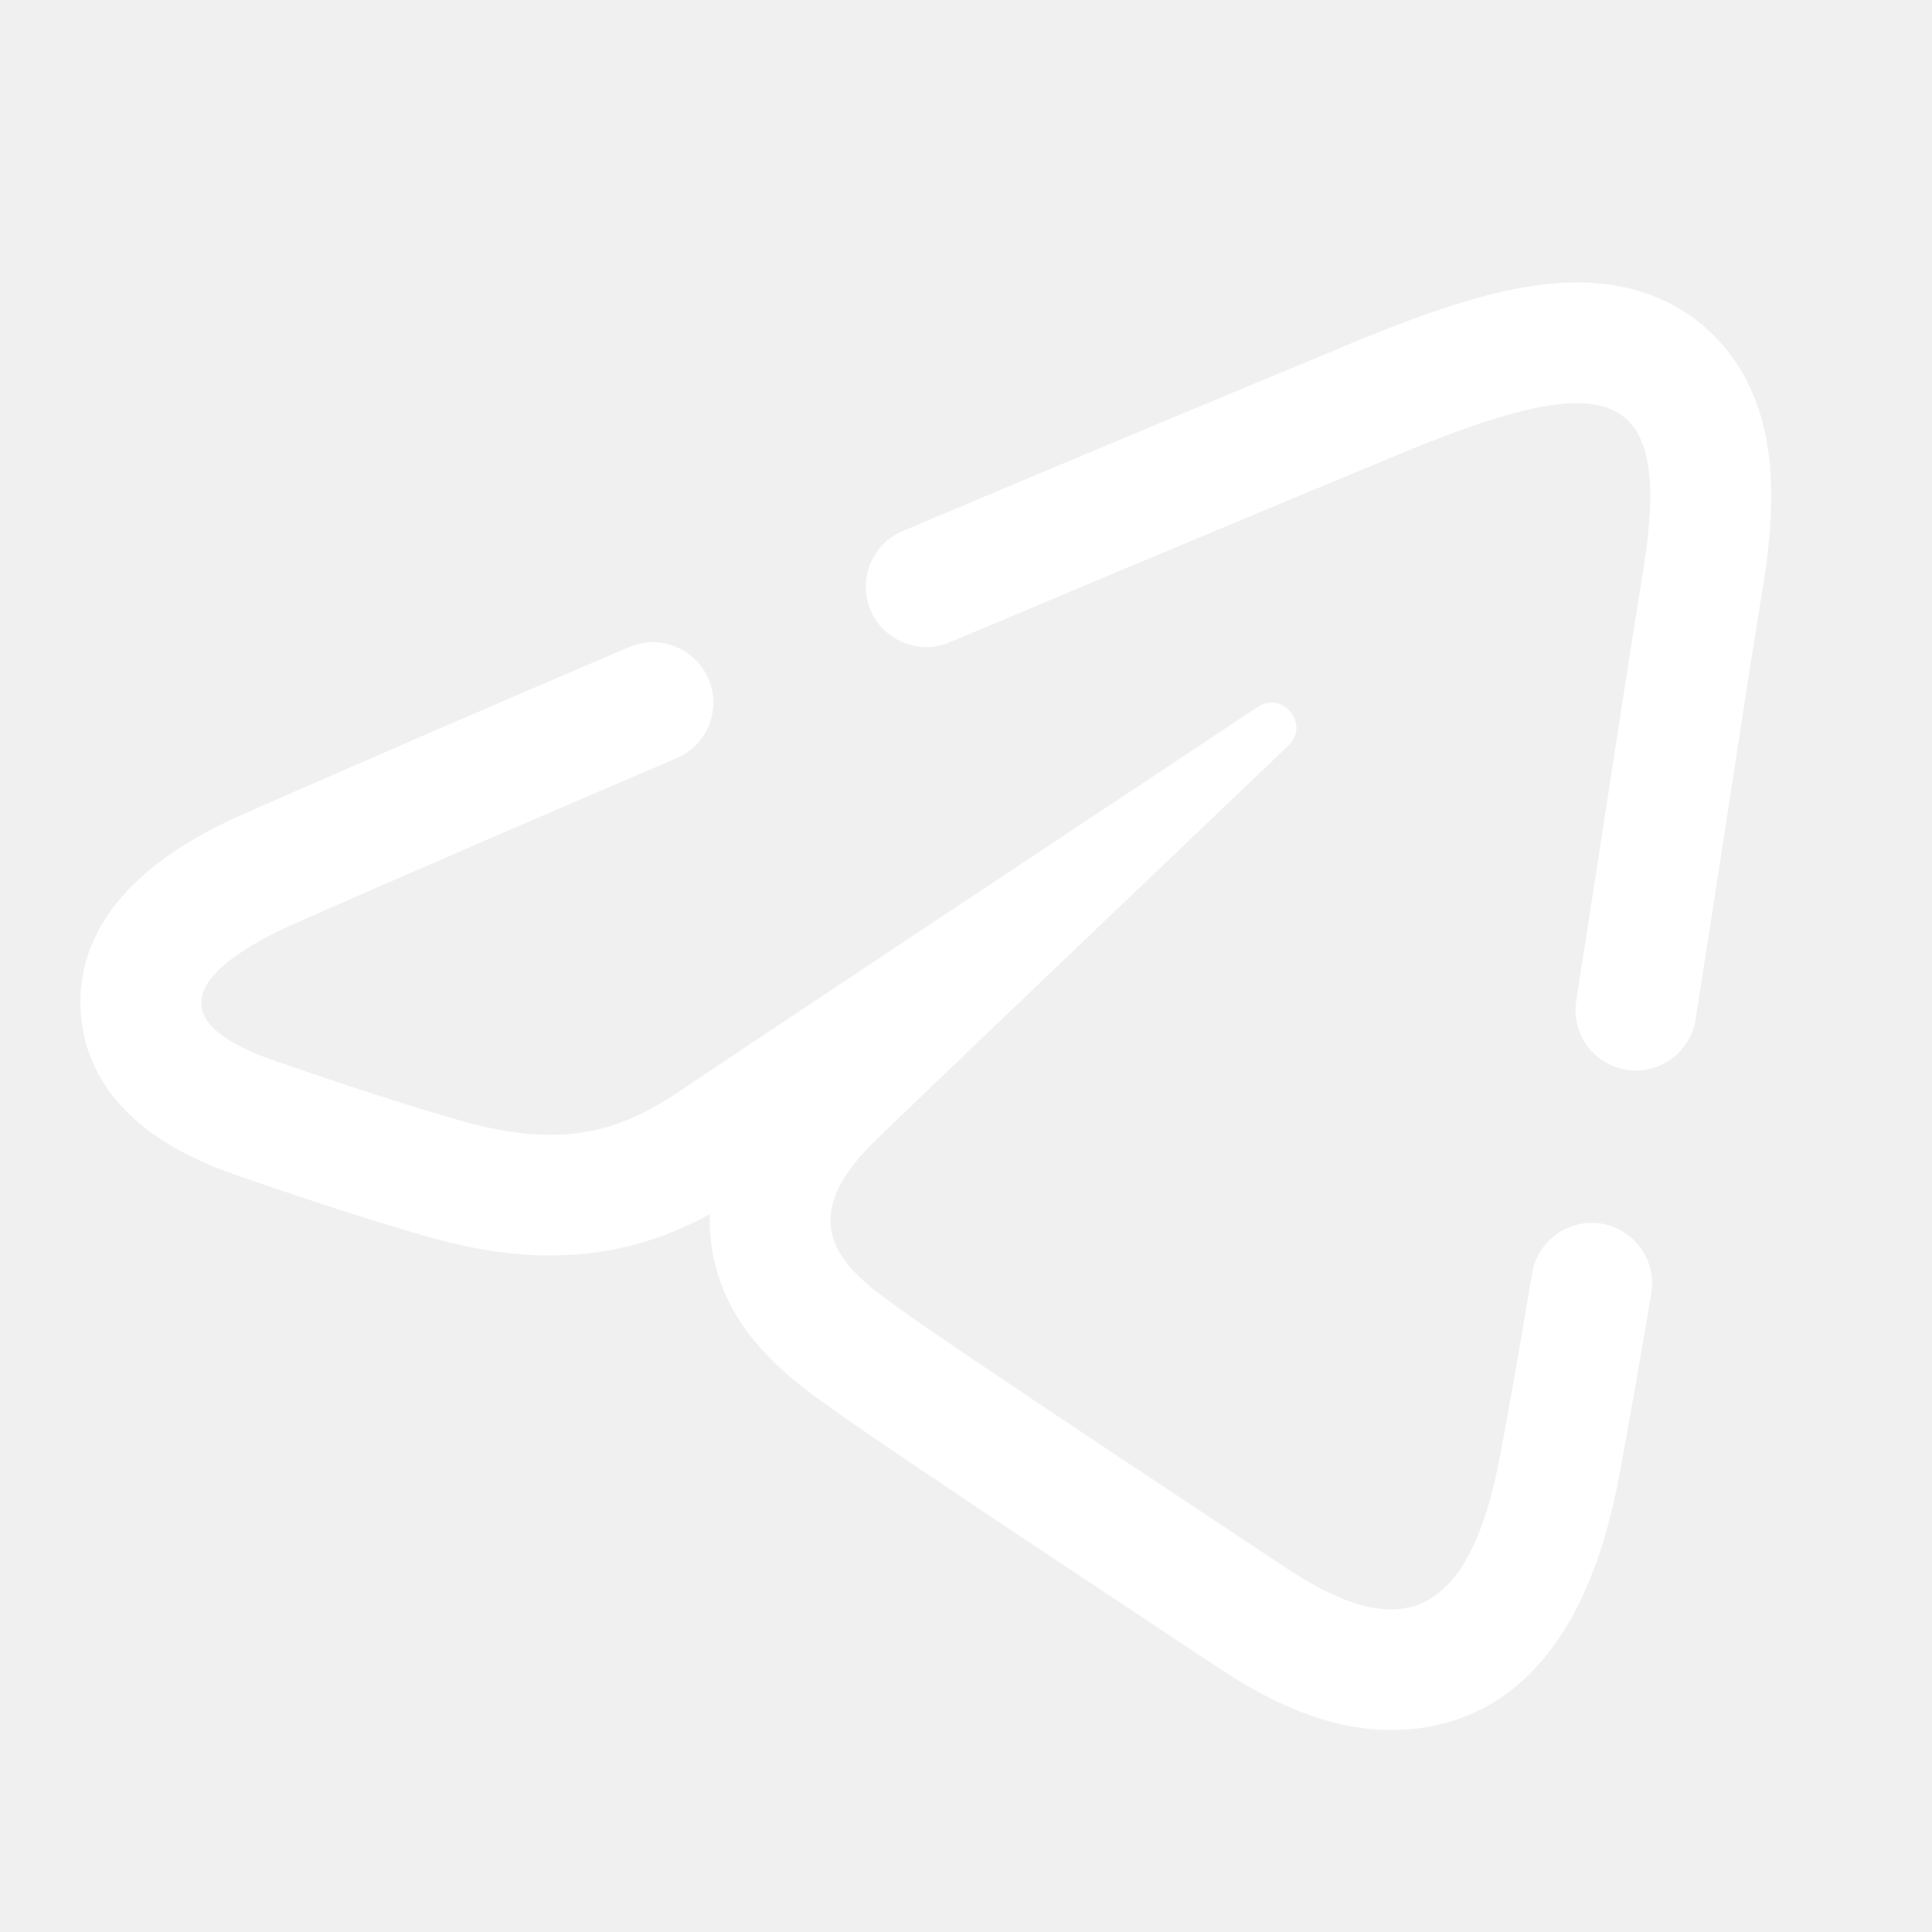
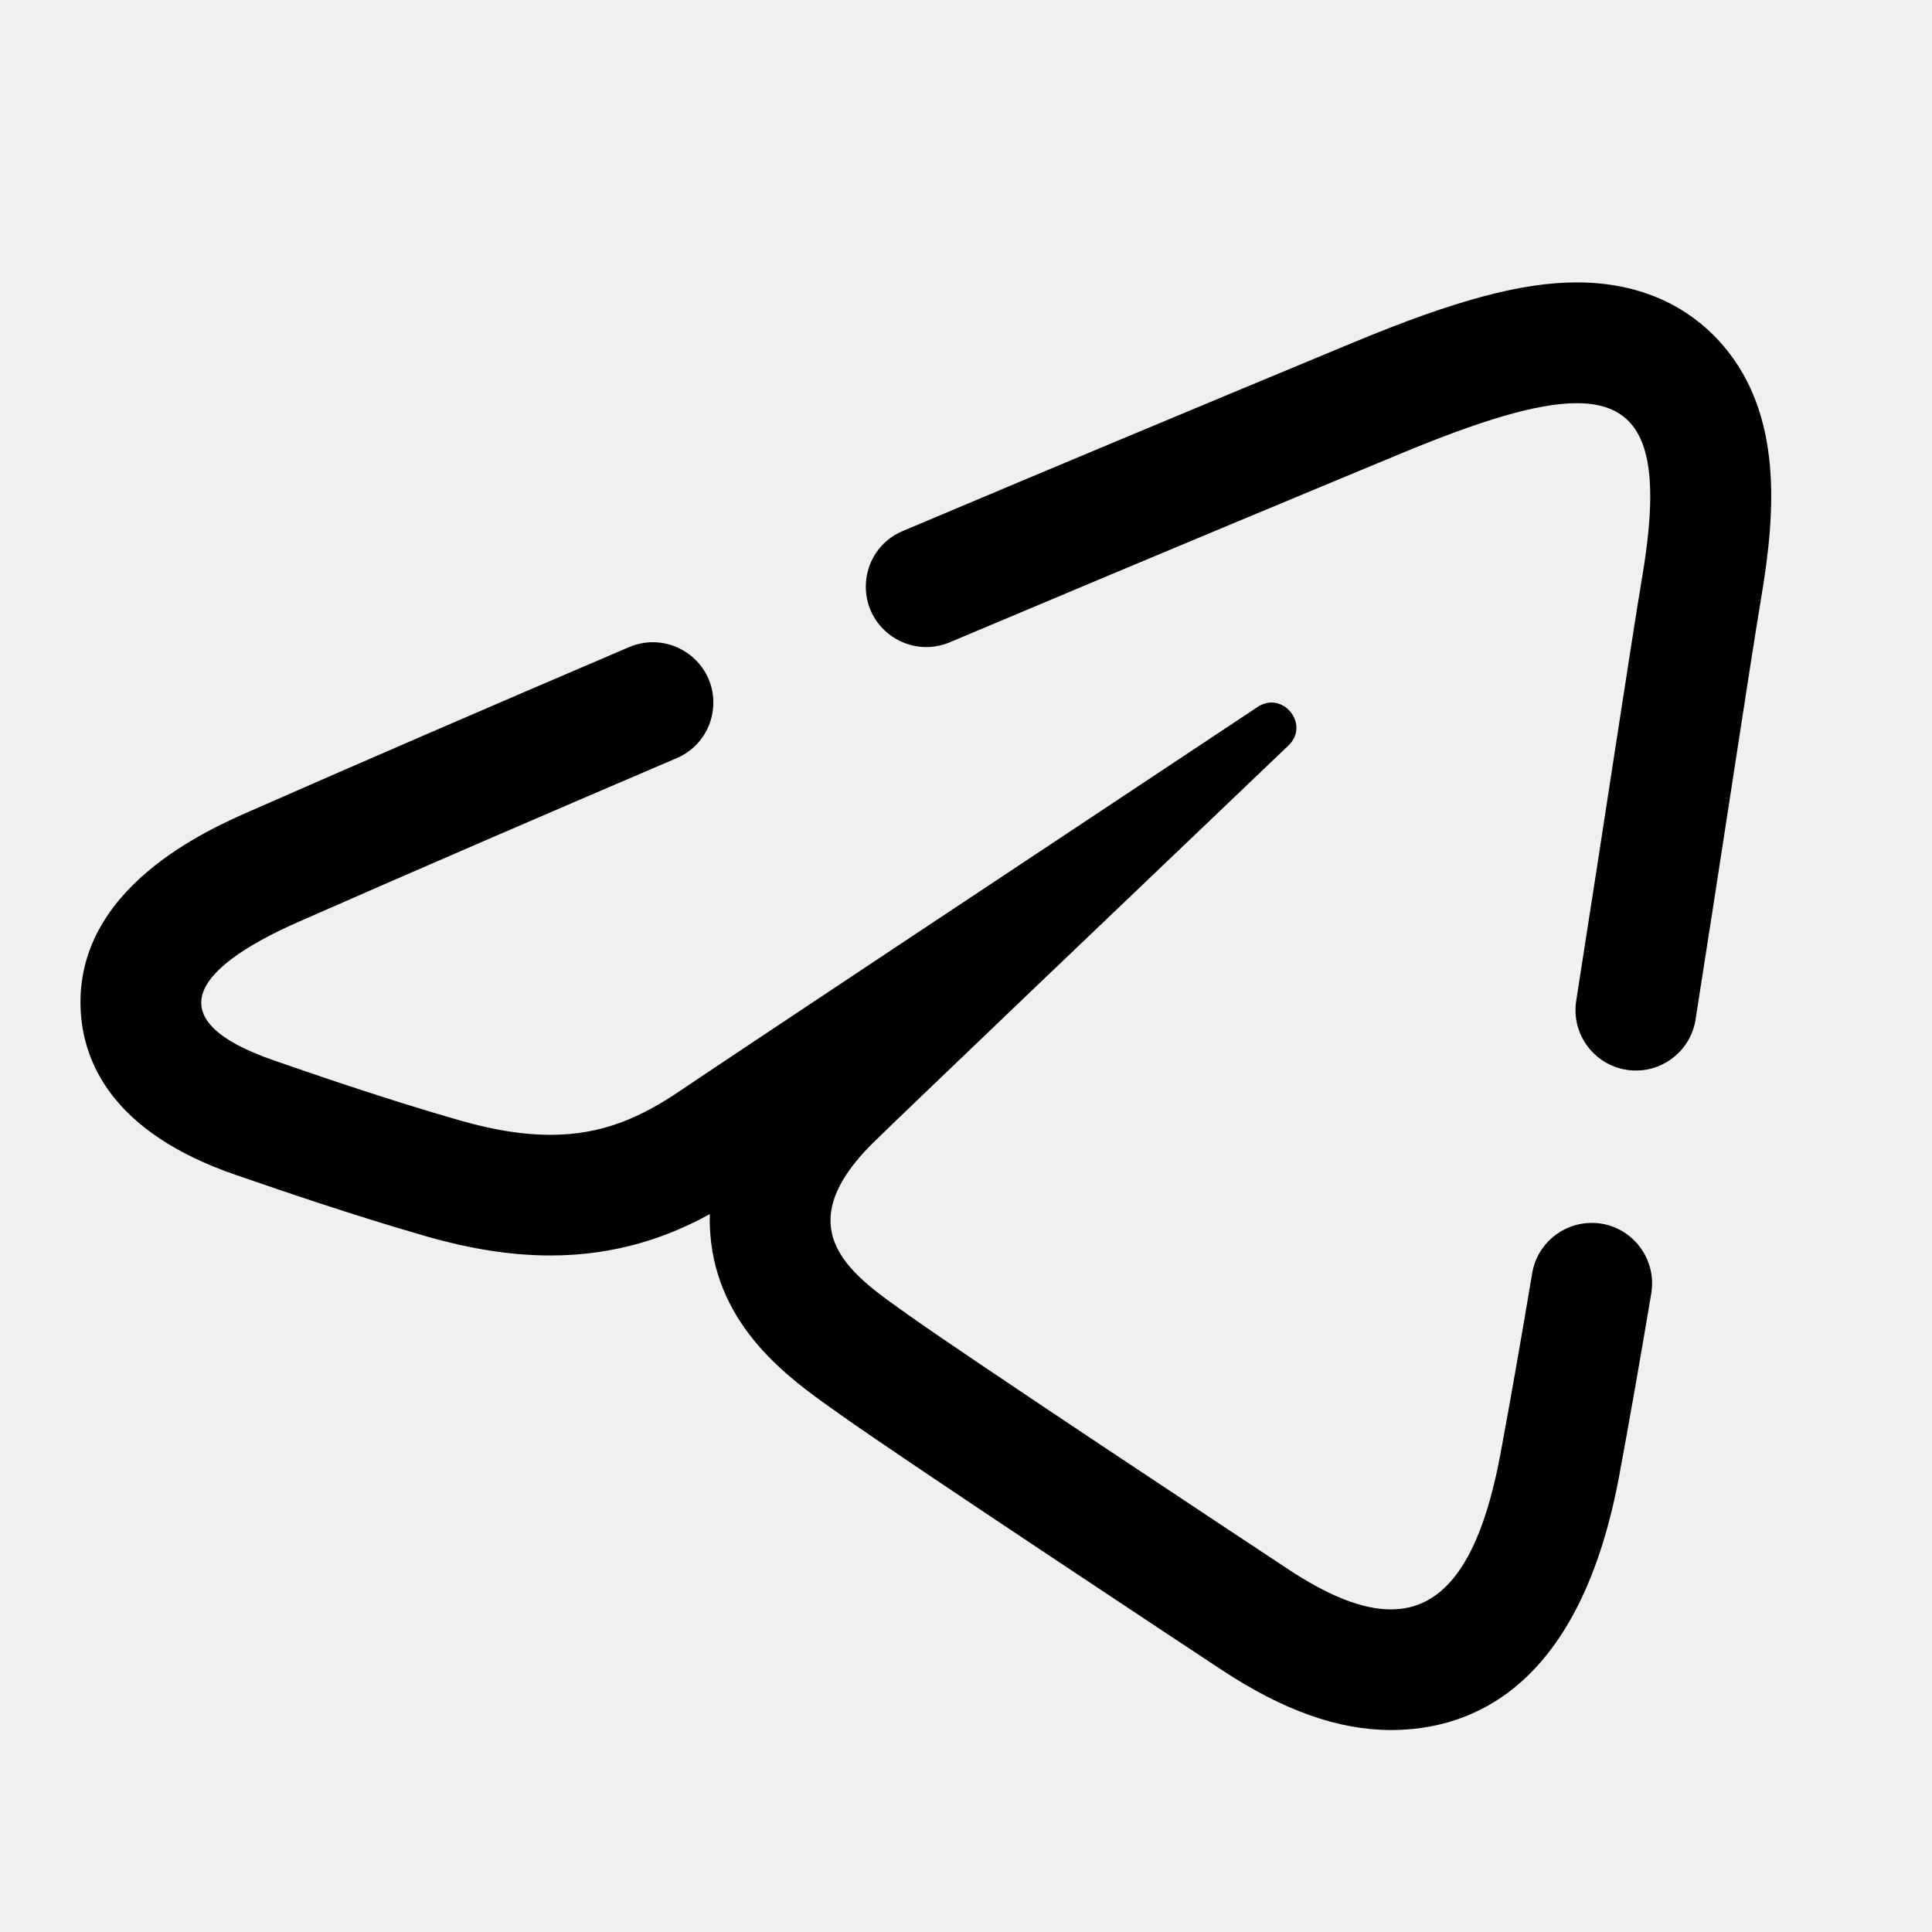
- <svg xmlns="http://www.w3.org/2000/svg" version="1.1" id="Layer_1" x="0px" y="0px" viewBox="0 0 48 48" style="enable-background:new 0 0 48 48;" fill="#fff" xml:space="preserve">
+ <svg xmlns="http://www.w3.org/2000/svg" version="1.1" id="Layer_1" x="0px" y="0px" viewBox="0 0 48 48" style="enable-background:new 0 0 48 48;" fill-rule="evenodd" xml:space="preserve">
  <g>
-     <path d="M42.82,8.595c-0.612-0.72-1.74-1.579-3.645-1.579c-1.368,0-3.015,0.441-5.506,1.474L33.37,8.614   c-3.805,1.58-7.48,3.118-10.949,4.582c-0.556,0.235-0.91,0.776-0.91,1.38v0c0,1.073,1.098,1.798,2.087,1.381   c5.659-2.388,10.172-4.259,11.22-4.694c1.928-0.801,3.36-1.246,4.357-1.246c1.687,0,2.131,1.276,1.632,4.272   c-0.309,1.852-0.932,6.02-1.646,10.573c-0.143,0.91,0.56,1.735,1.482,1.735h0.001c0.738,0,1.368-0.538,1.482-1.268   c0.31-1.976,0.605-3.888,0.866-5.587c0.331-2.156,0.603-3.924,0.776-4.961C44.117,12.686,44.277,10.314,42.82,8.595z" />
-     <path d="M39.546,30.383c-0.732,0-1.358,0.528-1.479,1.25c-0.268,1.596-0.534,3.121-0.788,4.485   c-0.502,2.702-1.407,3.867-2.724,3.867c-0.724,0-1.572-0.352-2.546-0.995c-1.32-0.872-7.984-5.279-9.431-6.314   c-1.32-0.943-3.141-2.078-0.857-4.312c0.813-0.796,6.14-5.883,10.29-9.842c0.443-0.423,0.072-1.068-0.42-1.068   c-0.112,0-0.231,0.034-0.347,0.111c-5.594,3.71-13.351,8.859-14.338,9.53c-0.987,0.67-1.949,1.1-3.231,1.1   c-0.655,0-1.394-0.112-2.263-0.362c-1.943-0.558-3.84-1.223-4.579-1.477c-2.845-0.976-2.17-2.241,0.593-3.457   c2.995-1.317,6.227-2.712,9.389-4.064c0.552-0.236,0.908-0.777,0.908-1.378v-0.001c0-1.076-1.105-1.801-2.095-1.378   c-3.5,1.496-6.676,2.87-9.411,4.073c-1.074,0.473-4.341,1.91-4.214,4.916c0.054,1.297,0.768,3.065,3.856,4.124l0.228,0.078   c0.862,0.297,2.657,0.916,4.497,1.445c1.12,0.322,2.132,0.478,3.091,0.478c1.664,0,2.953-0.475,3.961-1.028   c-0.005,0.168-0.001,0.337,0.012,0.507c0.182,2.312,1.97,3.58,3.038,4.338l0.149,0.106c1.577,1.128,8.714,5.843,9.522,6.376   c1.521,1.004,2.894,1.491,4.199,1.491c2.052,0,4.703-1.096,5.673-6.318c0.257-1.384,0.526-2.921,0.796-4.529   c0.154-0.915-0.551-1.753-1.479-1.753H39.546z" />
+     <path style="stroke:none" d="M42.82,8.595c-0.612-0.72-1.74-1.579-3.645-1.579c-1.368,0-3.015,0.441-5.506,1.474L33.37,8.614   c-3.805,1.58-7.48,3.118-10.949,4.582c-0.556,0.235-0.91,0.776-0.91,1.38v0c0,1.073,1.098,1.798,2.087,1.381   c5.659-2.388,10.172-4.259,11.22-4.694c1.928-0.801,3.36-1.246,4.357-1.246c1.687,0,2.131,1.276,1.632,4.272   c-0.309,1.852-0.932,6.02-1.646,10.573c-0.143,0.91,0.56,1.735,1.482,1.735h0.001c0.738,0,1.368-0.538,1.482-1.268   c0.31-1.976,0.605-3.888,0.866-5.587c0.331-2.156,0.603-3.924,0.776-4.961C44.117,12.686,44.277,10.314,42.82,8.595z" />
+     <path style="stroke:none" d="M39.546,30.383c-0.732,0-1.358,0.528-1.479,1.25c-0.268,1.596-0.534,3.121-0.788,4.485   c-0.502,2.702-1.407,3.867-2.724,3.867c-0.724,0-1.572-0.352-2.546-0.995c-1.32-0.872-7.984-5.279-9.431-6.314   c-1.32-0.943-3.141-2.078-0.857-4.312c0.813-0.796,6.14-5.883,10.29-9.842c0.443-0.423,0.072-1.068-0.42-1.068   c-0.112,0-0.231,0.034-0.347,0.111c-5.594,3.71-13.351,8.859-14.338,9.53c-0.987,0.67-1.949,1.1-3.231,1.1   c-0.655,0-1.394-0.112-2.263-0.362c-1.943-0.558-3.84-1.223-4.579-1.477c-2.845-0.976-2.17-2.241,0.593-3.457   c2.995-1.317,6.227-2.712,9.389-4.064c0.552-0.236,0.908-0.777,0.908-1.378v-0.001c0-1.076-1.105-1.801-2.095-1.378   c-3.5,1.496-6.676,2.87-9.411,4.073c-1.074,0.473-4.341,1.91-4.214,4.916c0.054,1.297,0.768,3.065,3.856,4.124l0.228,0.078   c0.862,0.297,2.657,0.916,4.497,1.445c1.12,0.322,2.132,0.478,3.091,0.478c1.664,0,2.953-0.475,3.961-1.028   c-0.005,0.168-0.001,0.337,0.012,0.507c0.182,2.312,1.97,3.58,3.038,4.338l0.149,0.106c1.577,1.128,8.714,5.843,9.522,6.376   c1.521,1.004,2.894,1.491,4.199,1.491c2.052,0,4.703-1.096,5.673-6.318c0.257-1.384,0.526-2.921,0.796-4.529   c0.154-0.915-0.551-1.753-1.479-1.753H39.546z" />
  </g>
</svg>
